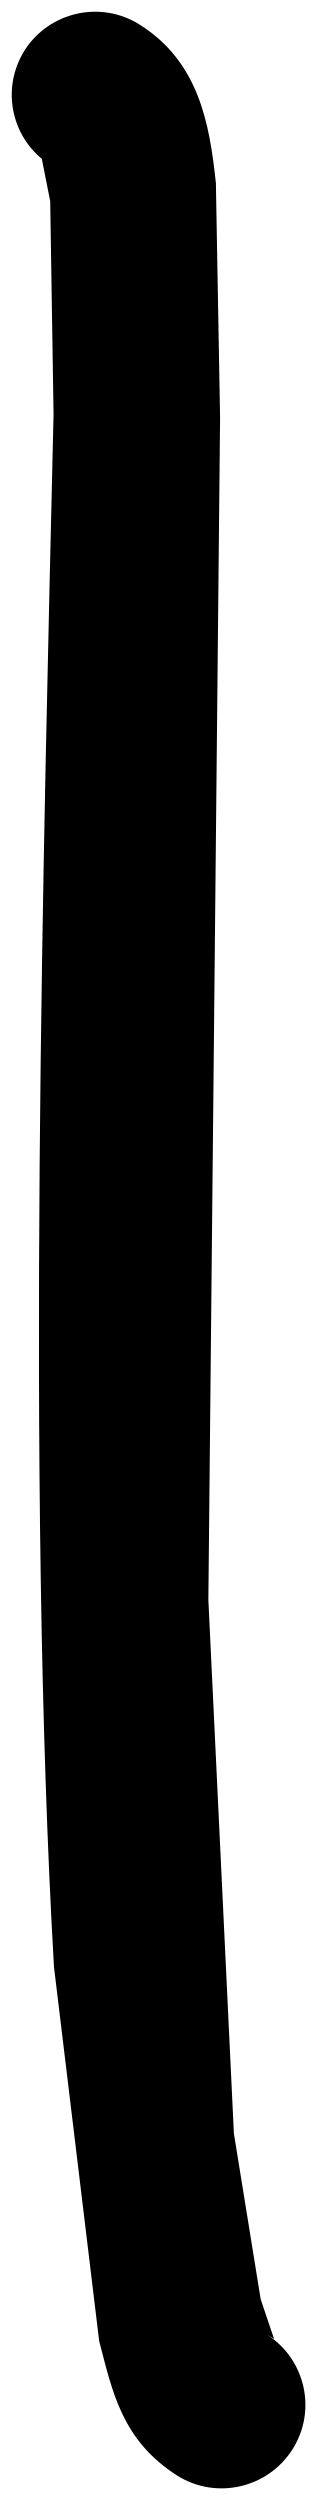
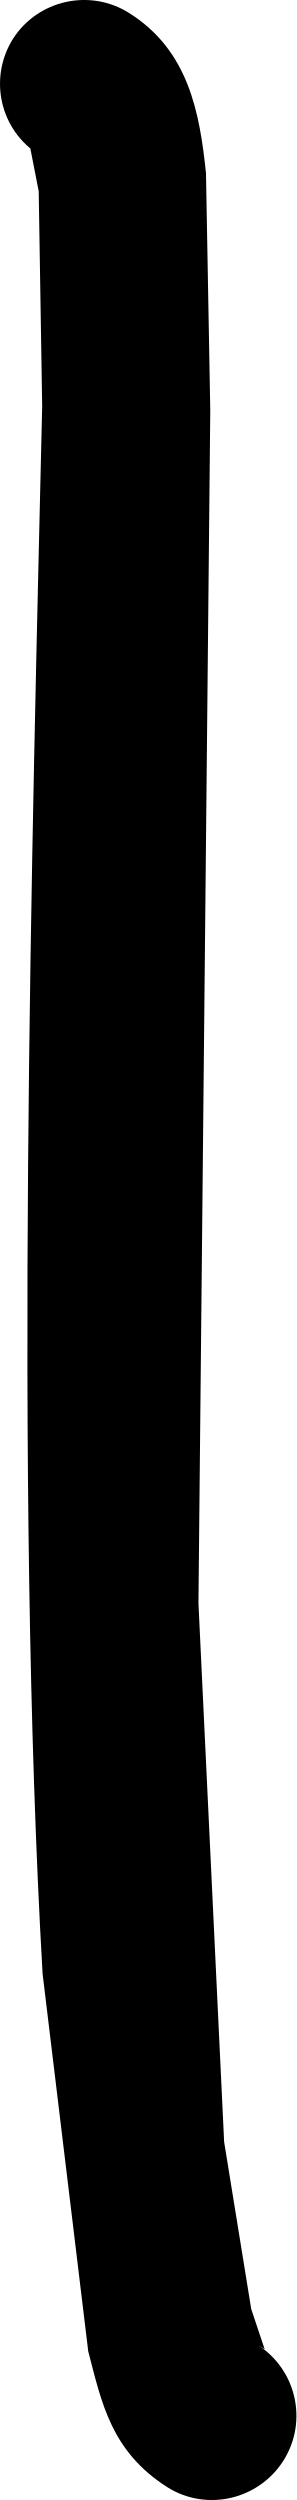
- <svg xmlns="http://www.w3.org/2000/svg" viewBox="0 0 0.758 5.975" width="0.758" height="5.975">
+ <svg xmlns="http://www.w3.org/2000/svg" viewBox="0 0 1.454 12.270" width="1.454" height="12.270">
  <g fill="black" stroke="none">
-     <path d="M 0.121 0.395 C 0.028 0.336 0.000 0.214 0.059 0.120 C 0.118 0.028 0.241 0.000 0.334 0.059 C 0.475 0.148 0.501 0.295 0.516 0.438 L 0.526 0.999 L 0.498 3.824 L 0.559 5.099 L 0.623 5.495 L 0.655 5.590 L 0.637 5.579 C 0.730 5.638 0.758 5.761 0.699 5.854 C 0.640 5.947 0.517 5.975 0.424 5.917 C 0.291 5.832 0.269 5.717 0.237 5.595 L 0.129 4.701 C 0.062 3.539 0.105 1.988 0.128 0.990 L 0.120 0.481 L 0.100 0.380 L 0.121 0.395 Z" />
+     <path d="M 0.192 0.760 C -0.000 0.638 -0.058 0.385 0.064 0.190 C 0.186 -0.000 0.441 -0.058 0.634 0.064 C 0.926 0.248 0.980 0.553 1.011 0.850 L 1.032 2.013 L 0.974 7.869 L 1.100 10.512 L 1.233 11.333 L 1.299 11.530 L 1.262 11.507 C 1.455 11.629 1.513 11.884 1.391 12.077 C 1.268 12.270 1.013 12.328 0.821 12.207 C 0.545 12.031 0.499 11.793 0.433 11.540 L 0.209 9.687 C 0.070 7.278 0.159 4.063 0.207 1.994 L 0.190 0.939 L 0.149 0.729 L 0.192 0.760 Z" />
  </g>
</svg>
